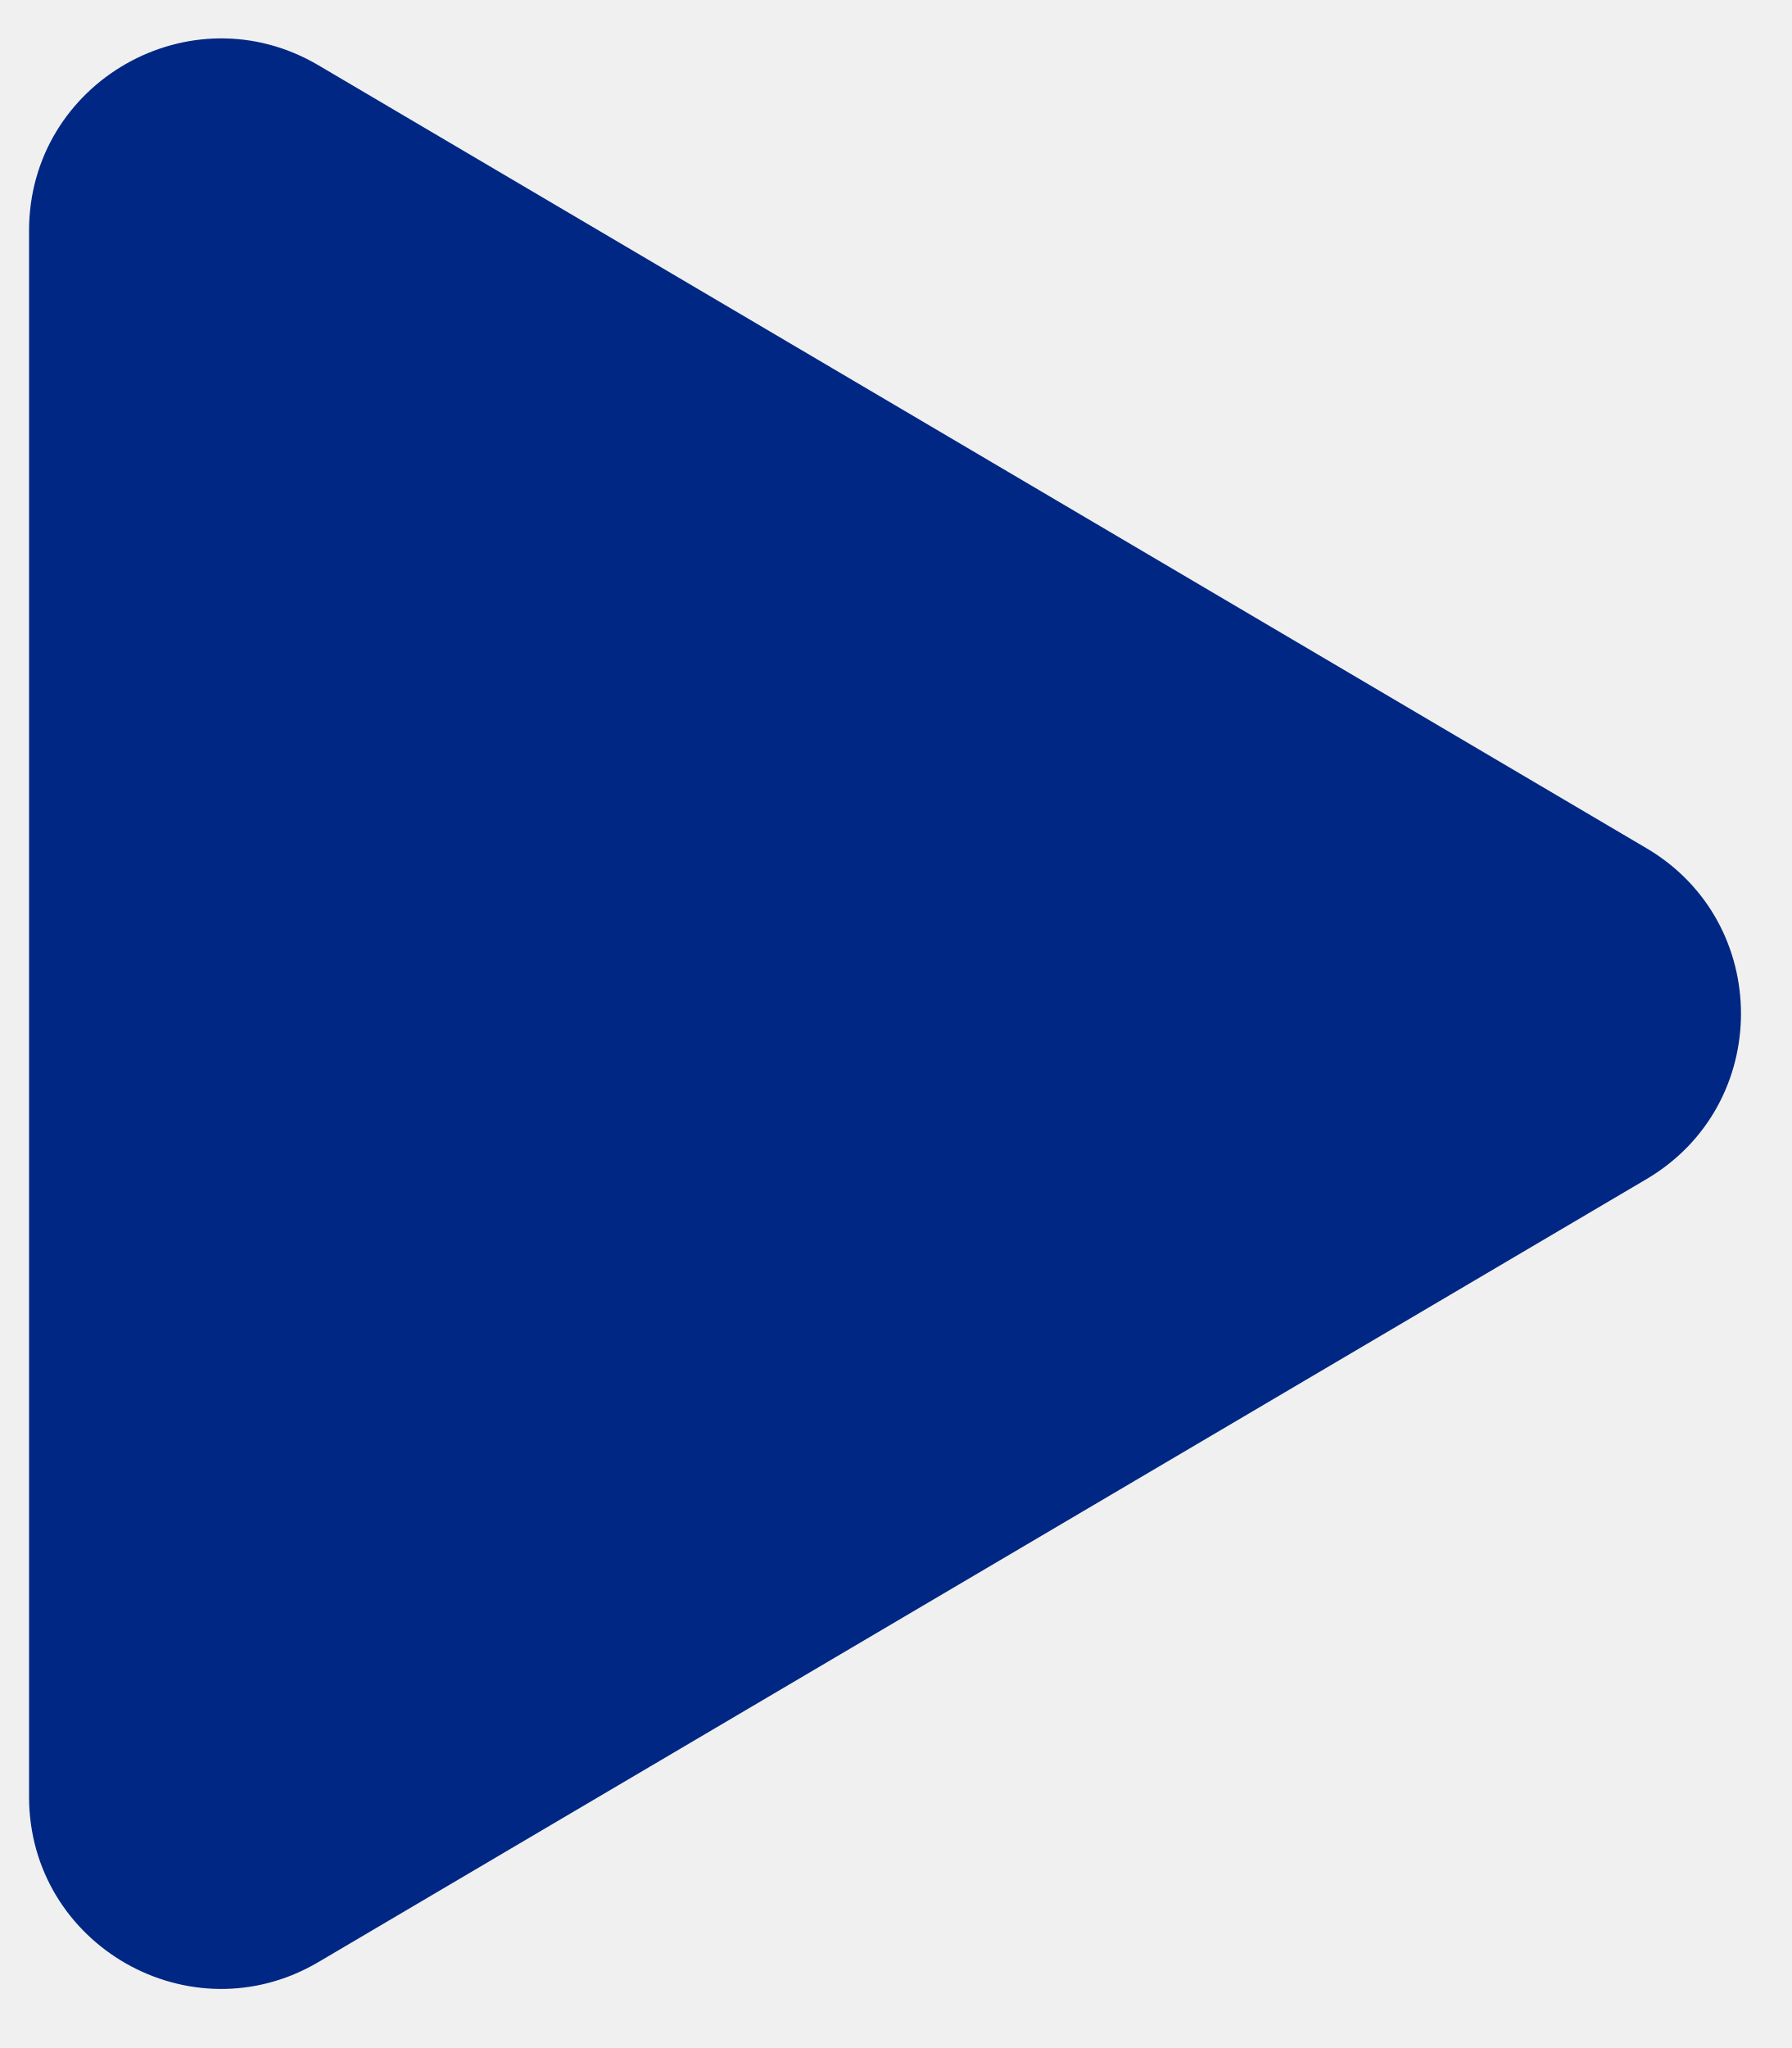
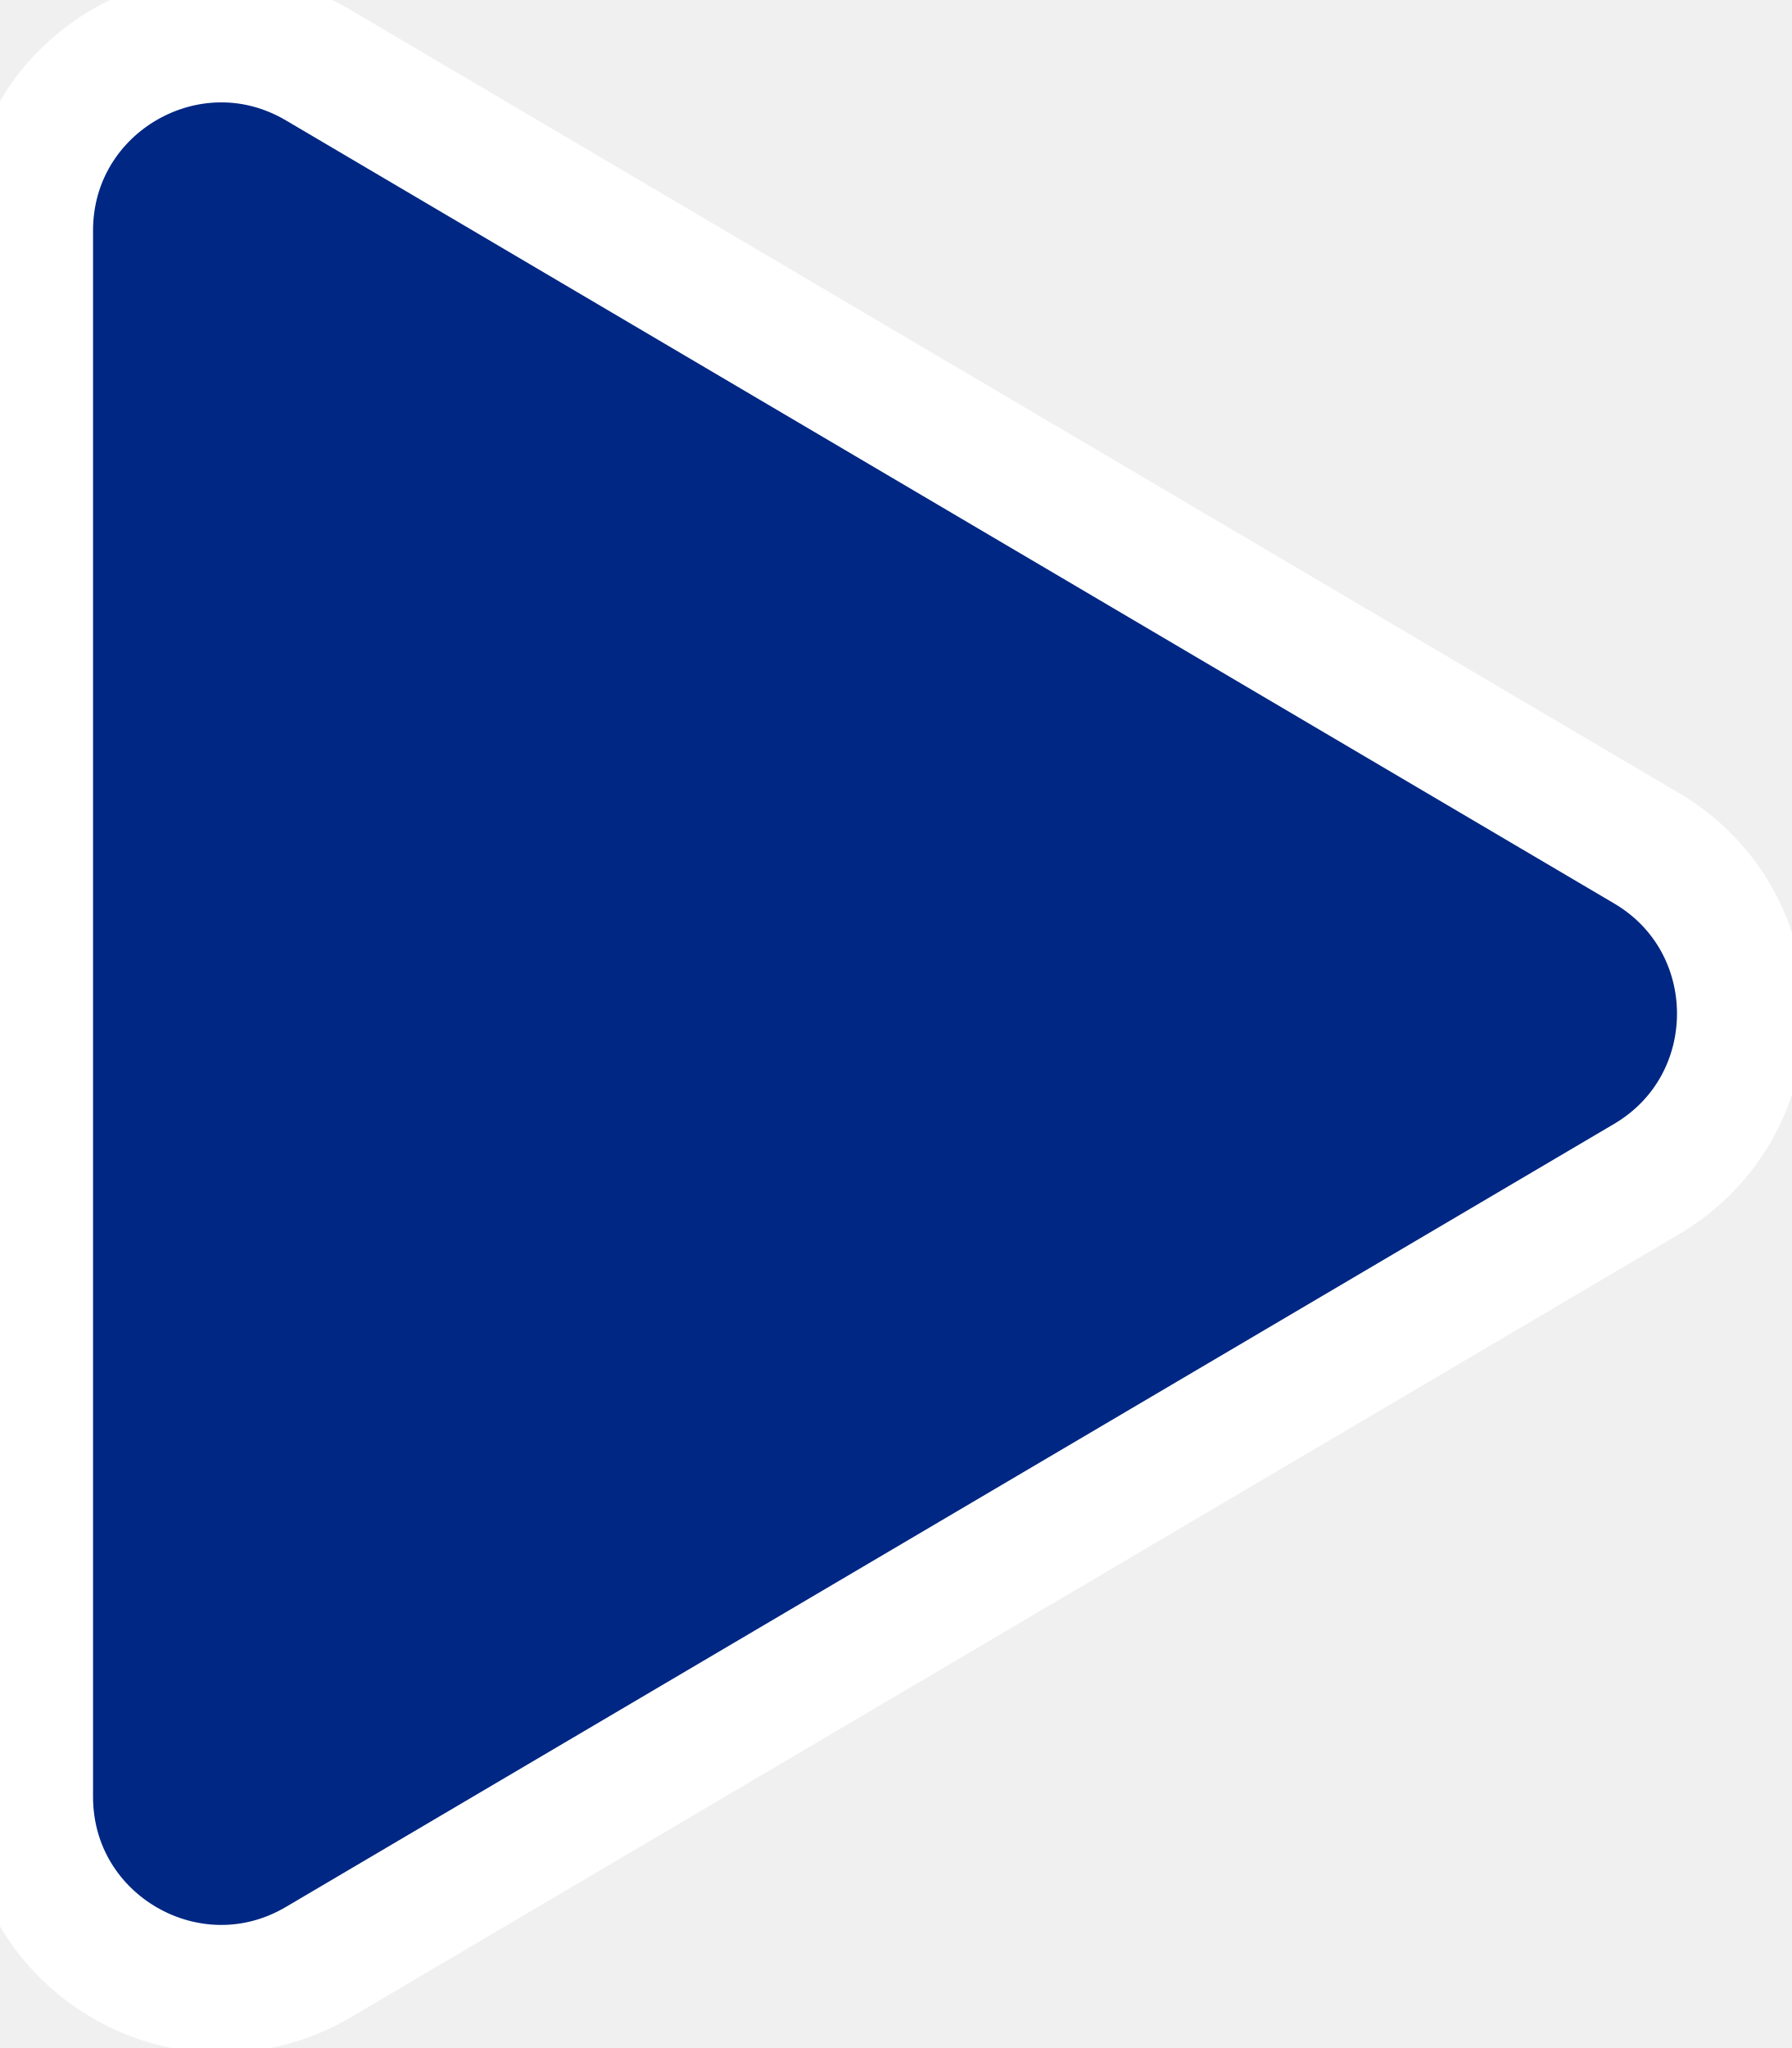
<svg xmlns="http://www.w3.org/2000/svg" width="28" height="32">
-   <path d="M25.733 13.254c1.968 1.16 1.968 4.008 0 5.169L4.977 30.657c-2 1.179-4.523-.263-4.523-2.584V3.605c0-2.322 2.524-3.764 4.523-2.585l20.756 12.234z" fill="#002783" />
+   <path d="M25.733 13.254c1.968 1.16 1.968 4.008 0 5.169L4.977 30.657c-2 1.179-4.523-.263-4.523-2.584V3.605c0-2.322 2.524-3.764 4.523-2.585l20.756 12.234z" fill="#002783" stroke="#fff" stroke-width="2" />
</svg>
